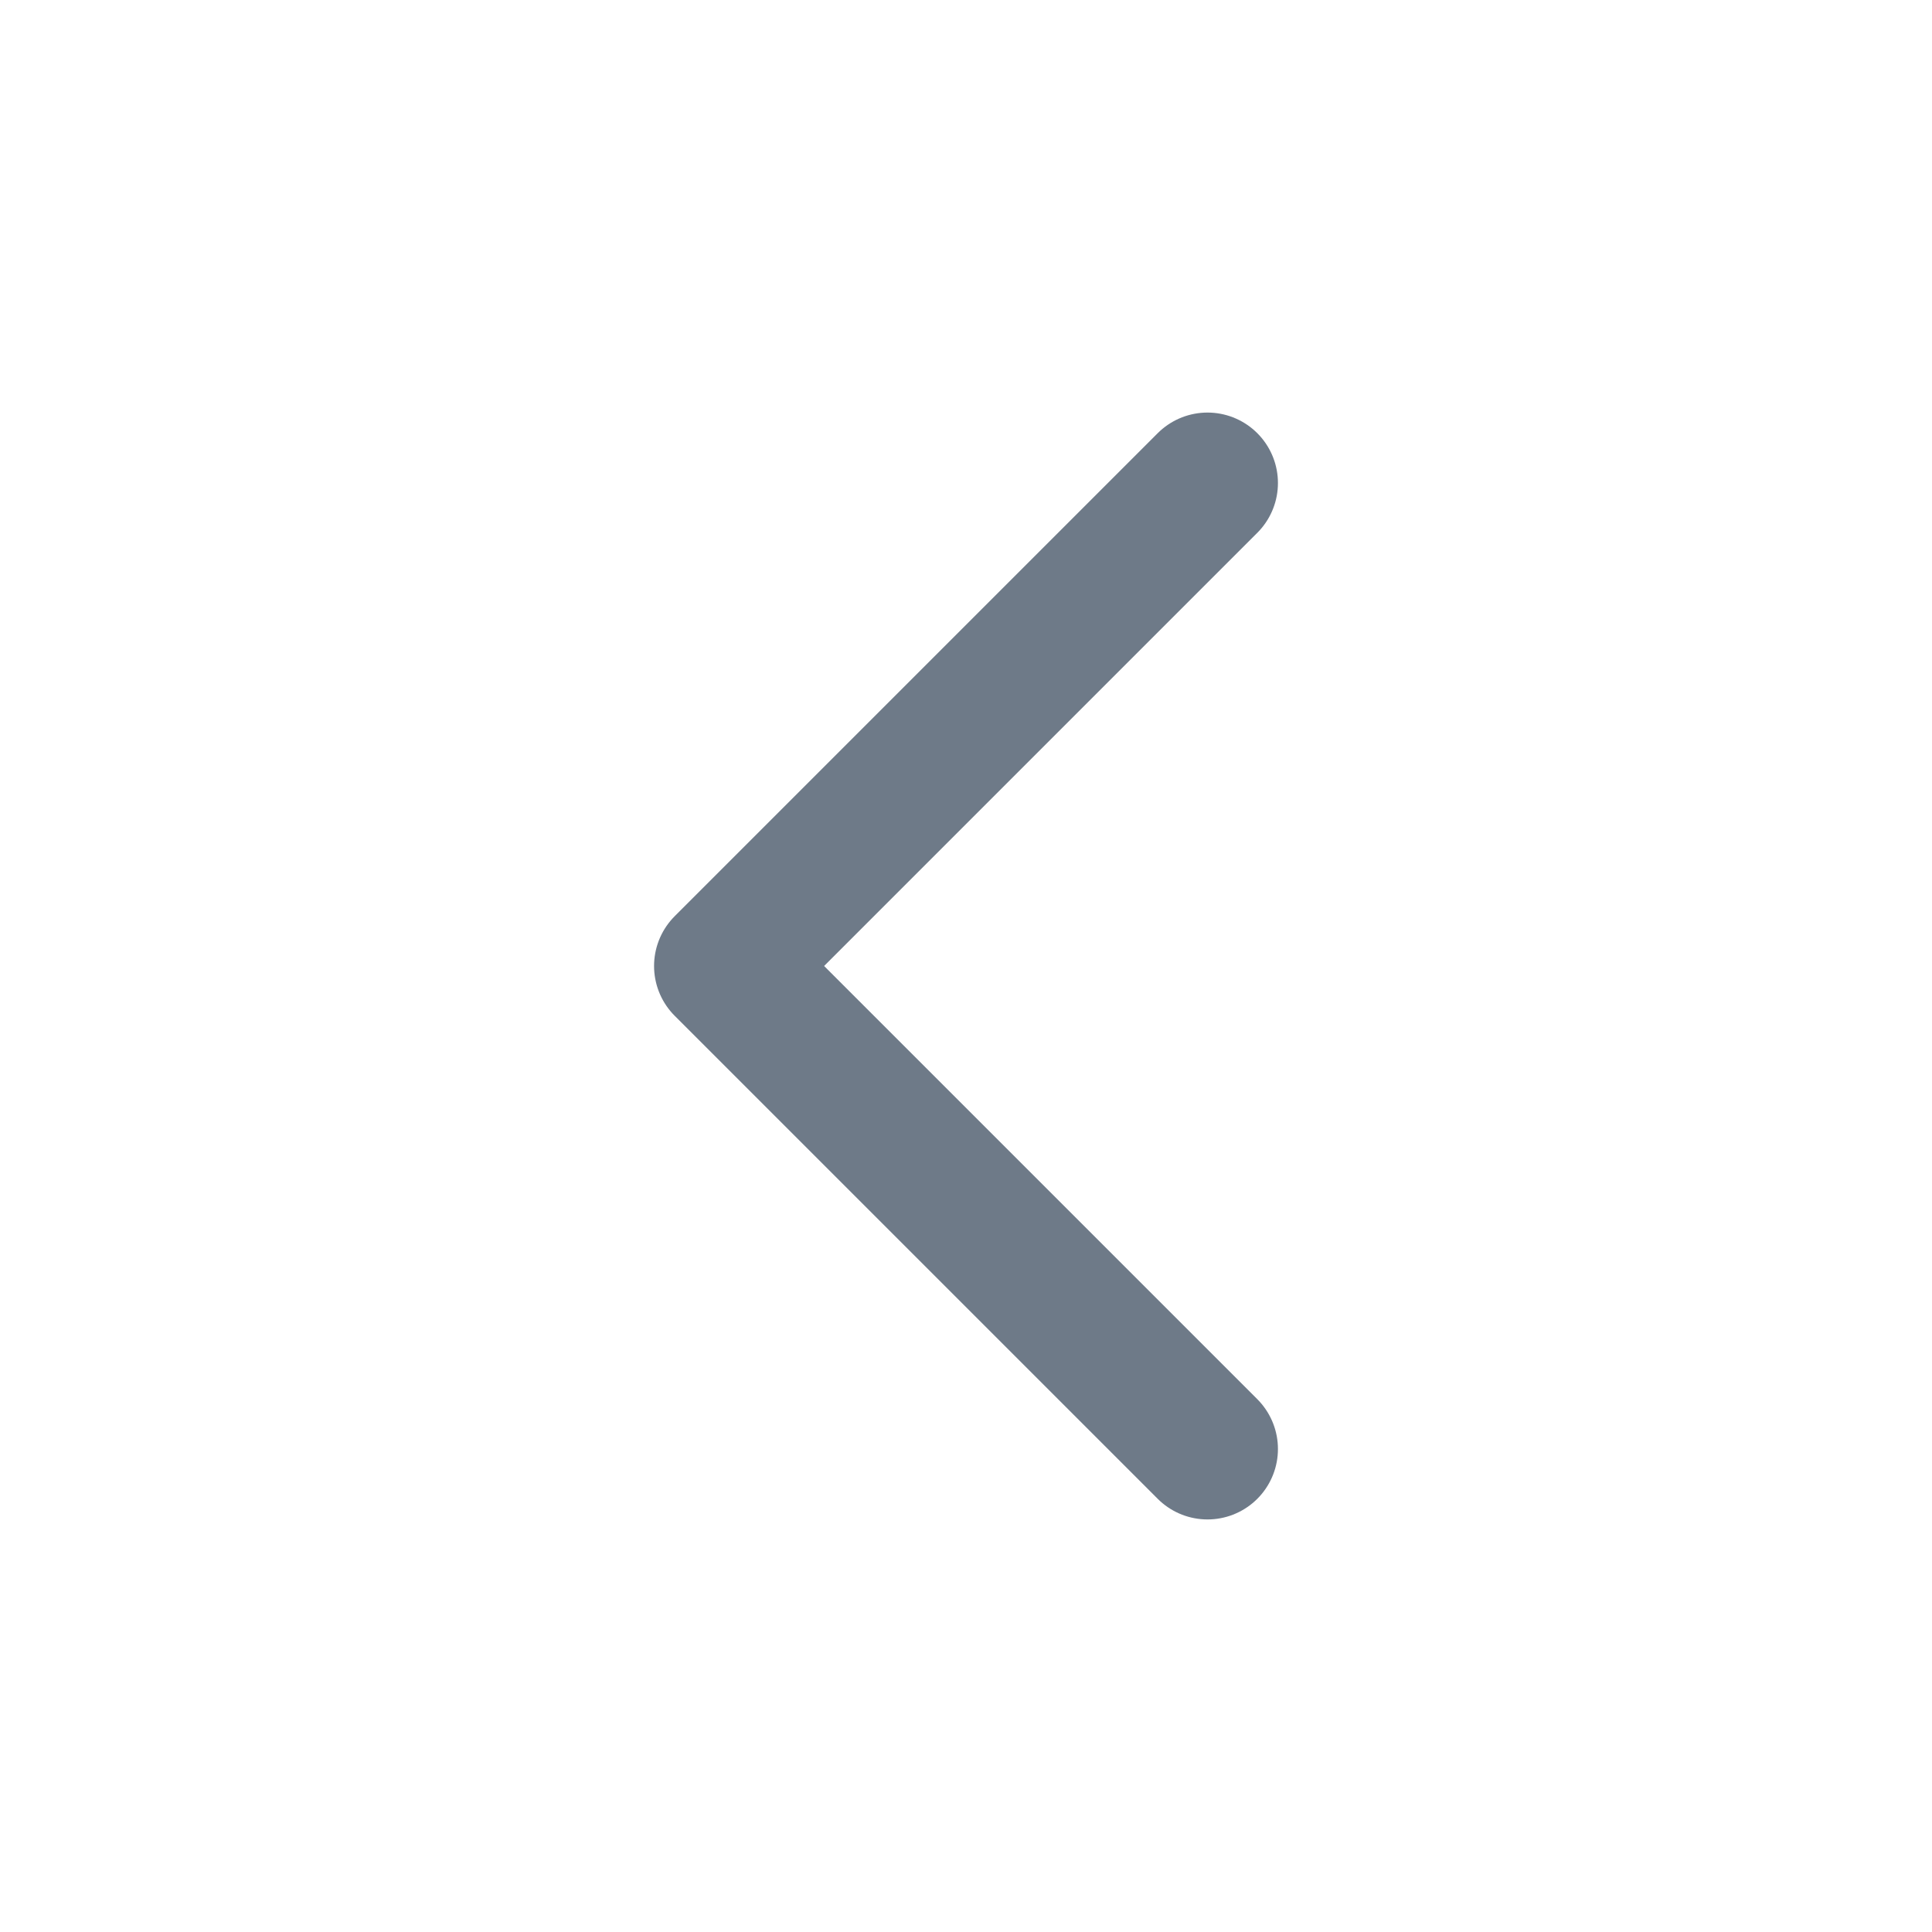
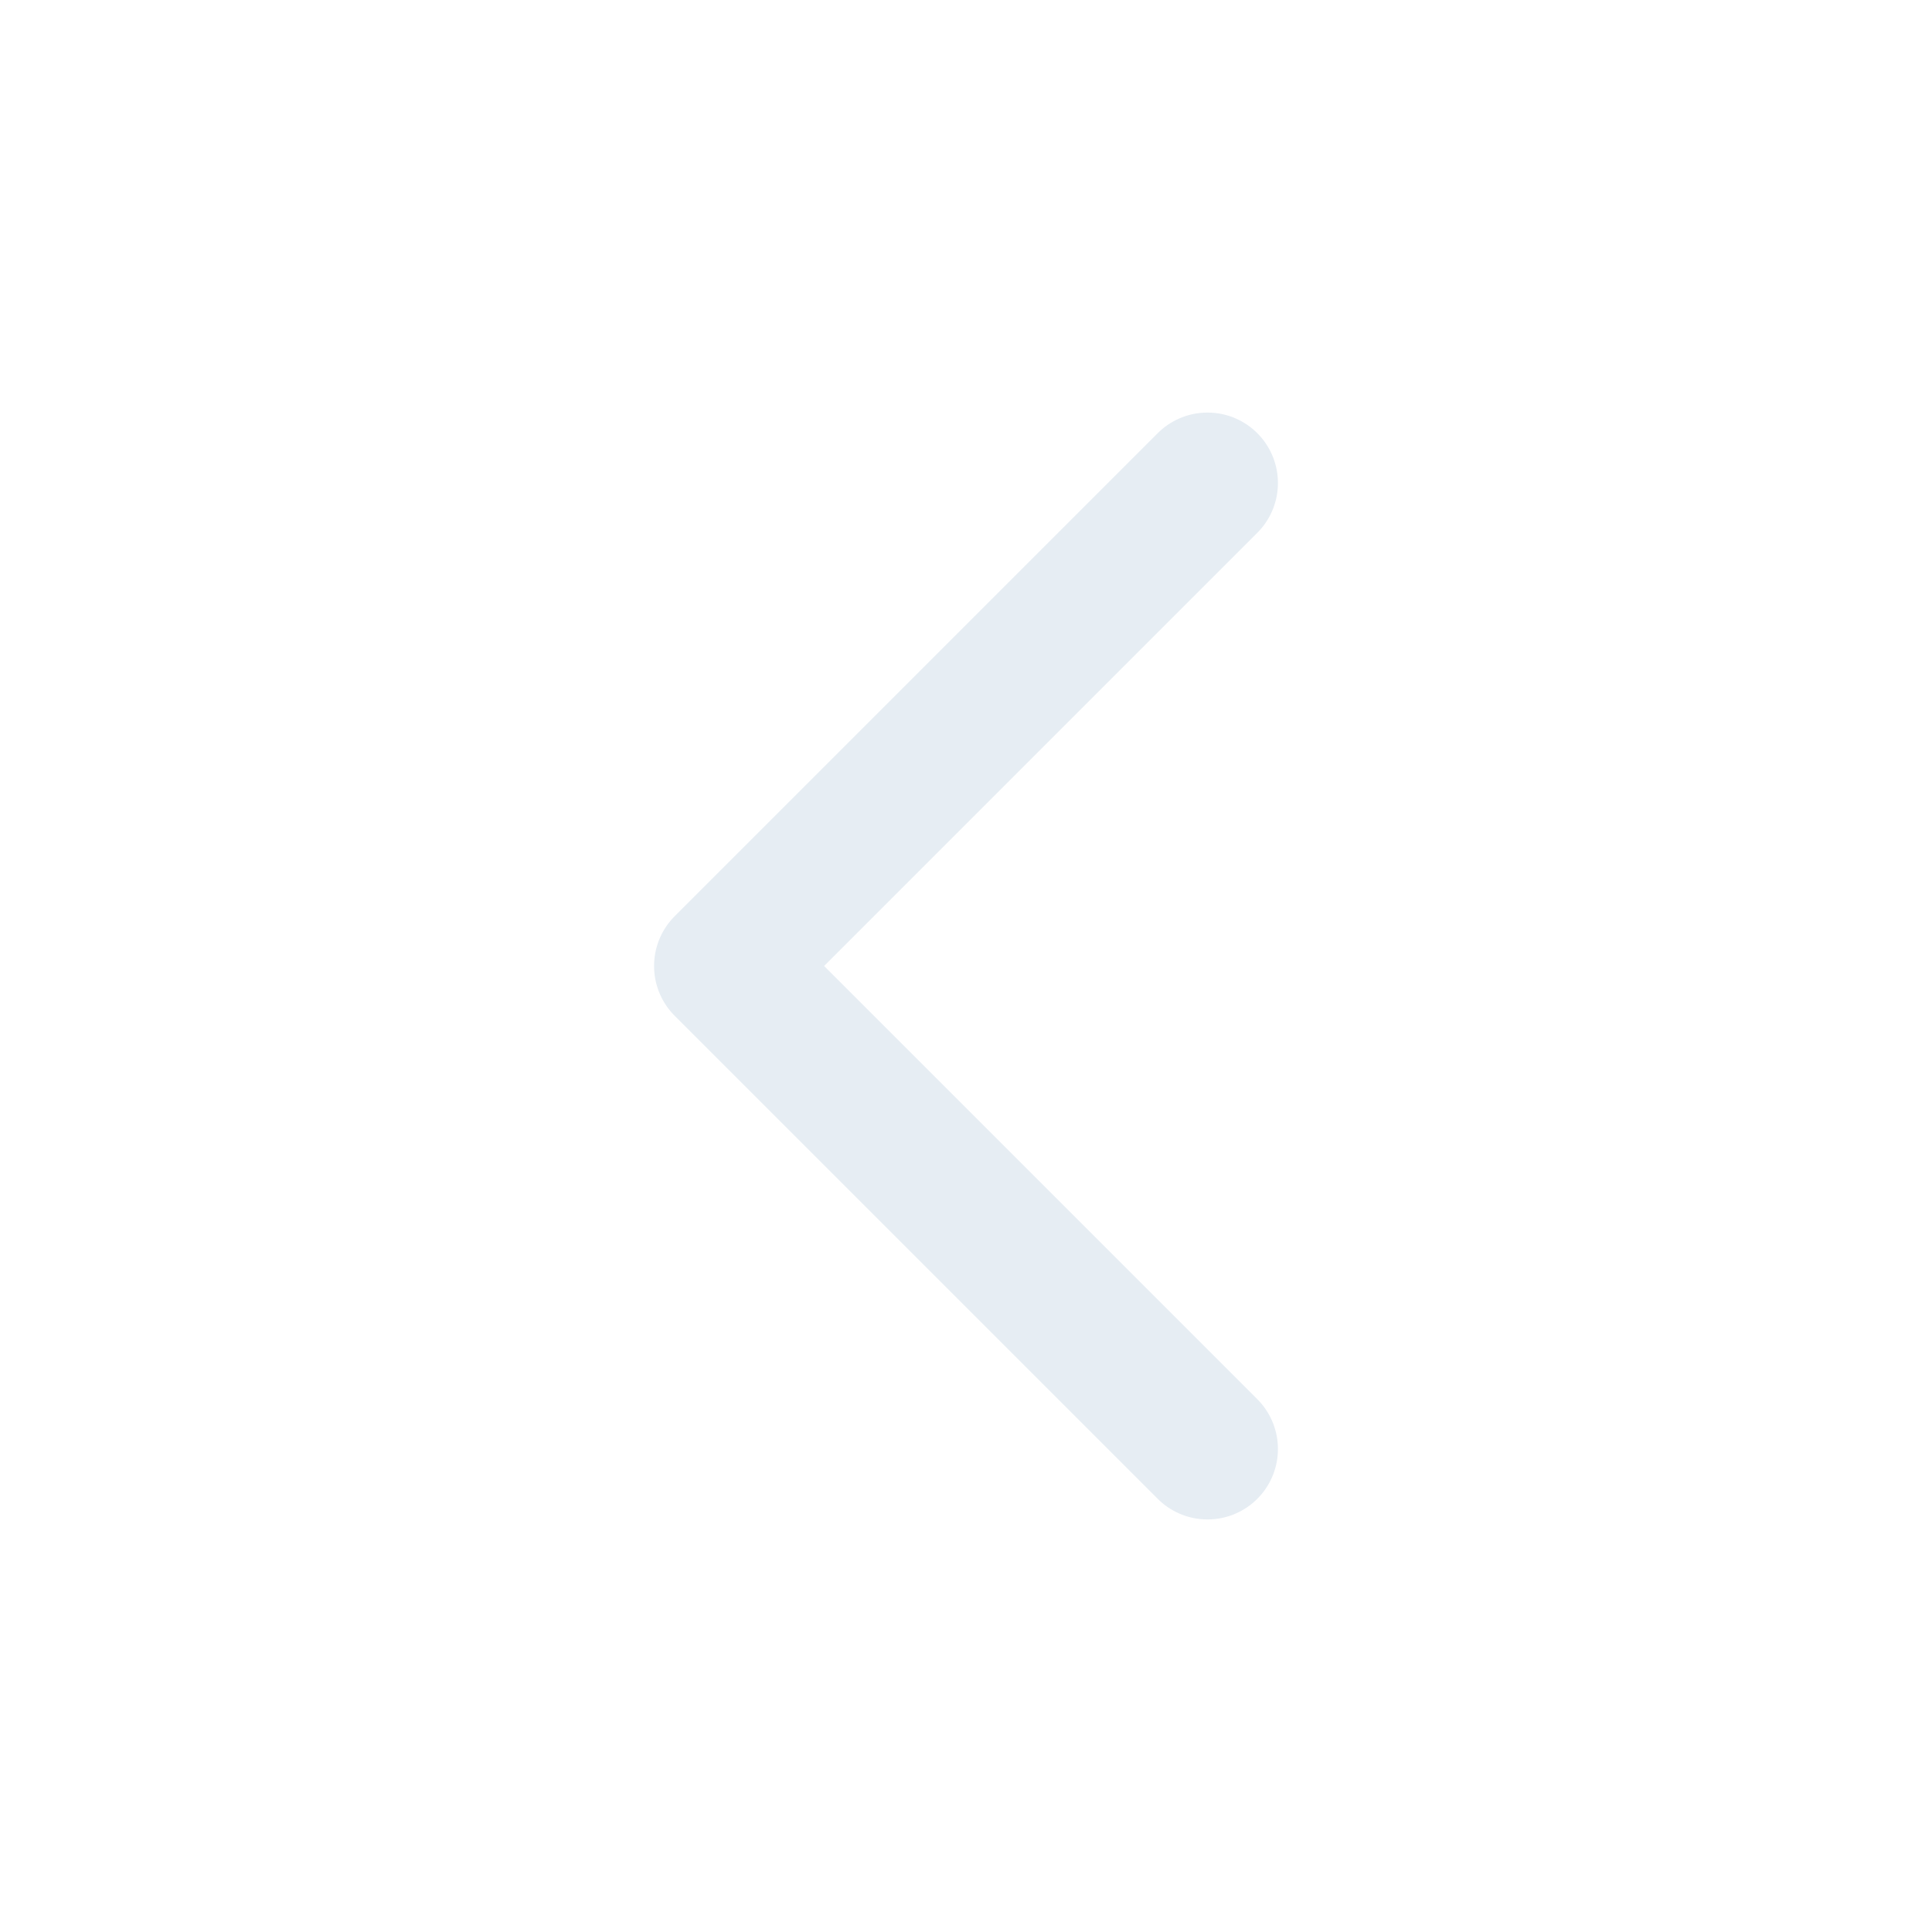
<svg xmlns="http://www.w3.org/2000/svg" viewBox="0 0 24 24" width="24" height="24">
-   <style type="text/css" id="current-color-scheme">.ColorScheme-Text{color:#6e7a88;}</style>
+   <style type="text/css" id="current-color-scheme">.ColorScheme-Text{color:#e6edf3;}</style>
  <g class="ColorScheme-Text" fill="none" stroke="currentColor" stroke-width="1.75" stroke-linecap="round" stroke-linejoin="round">
    <path d="m15 18-6-6 6-6" />
  </g>
</svg>
